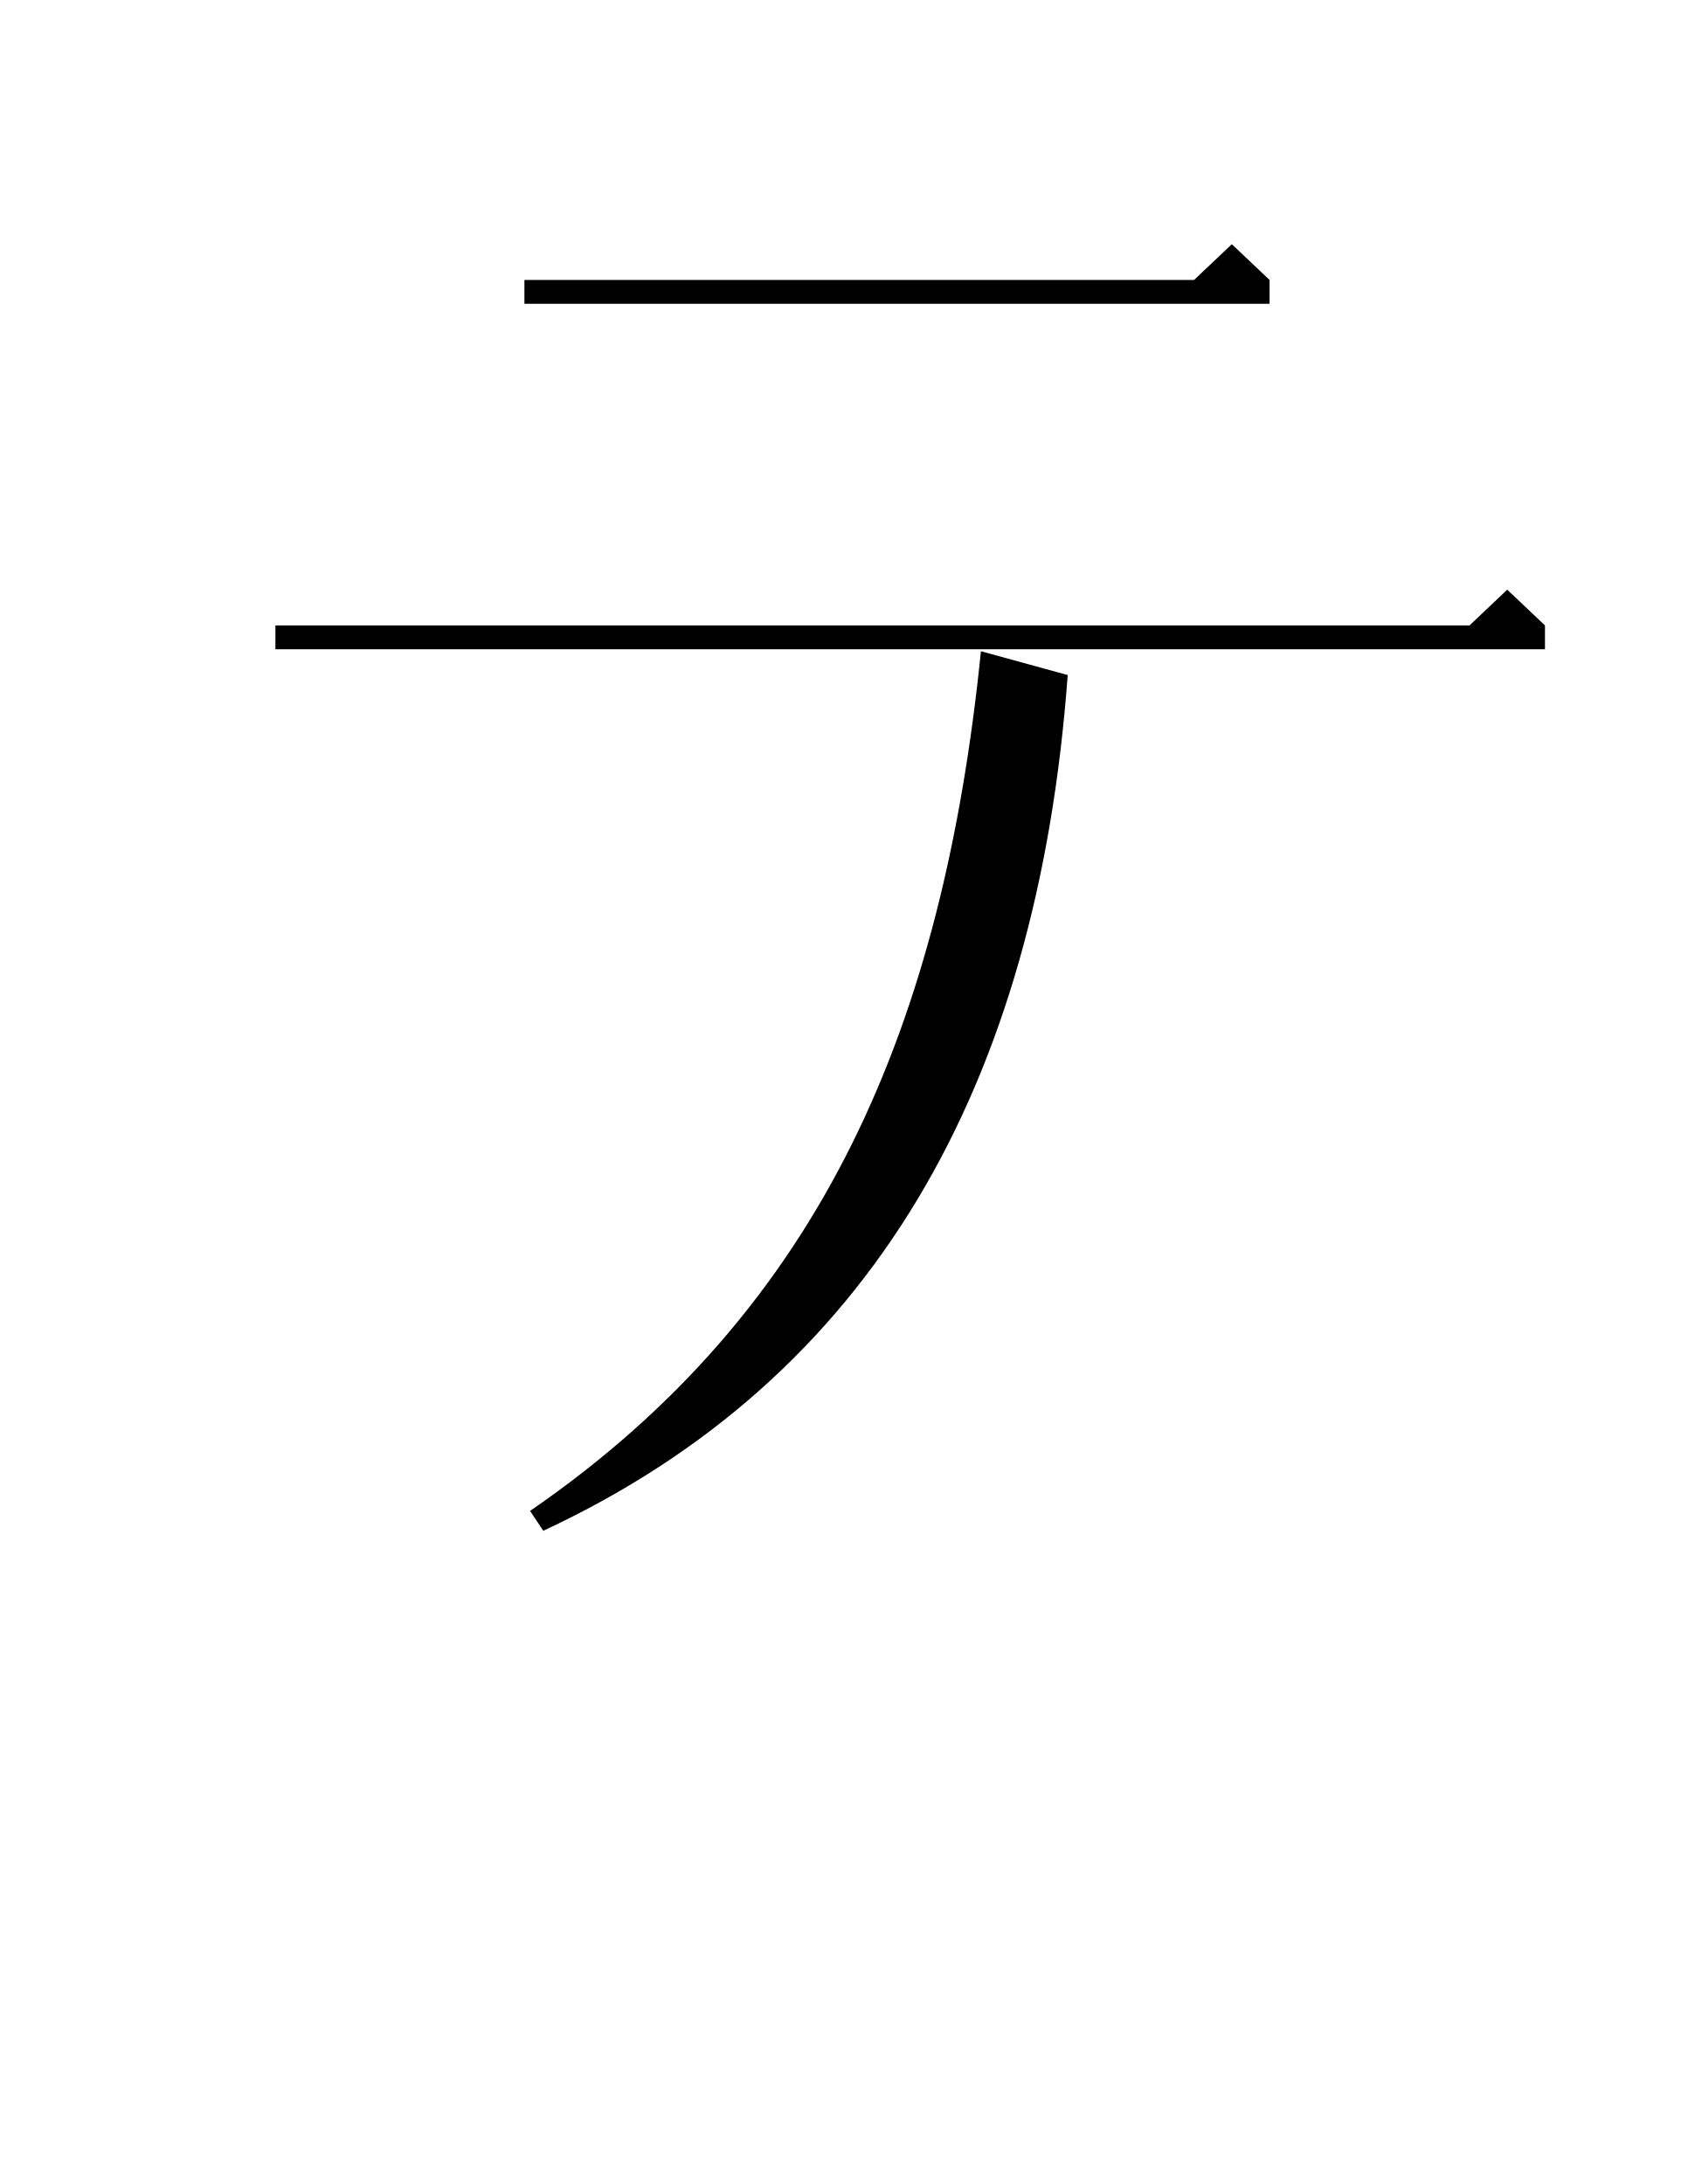
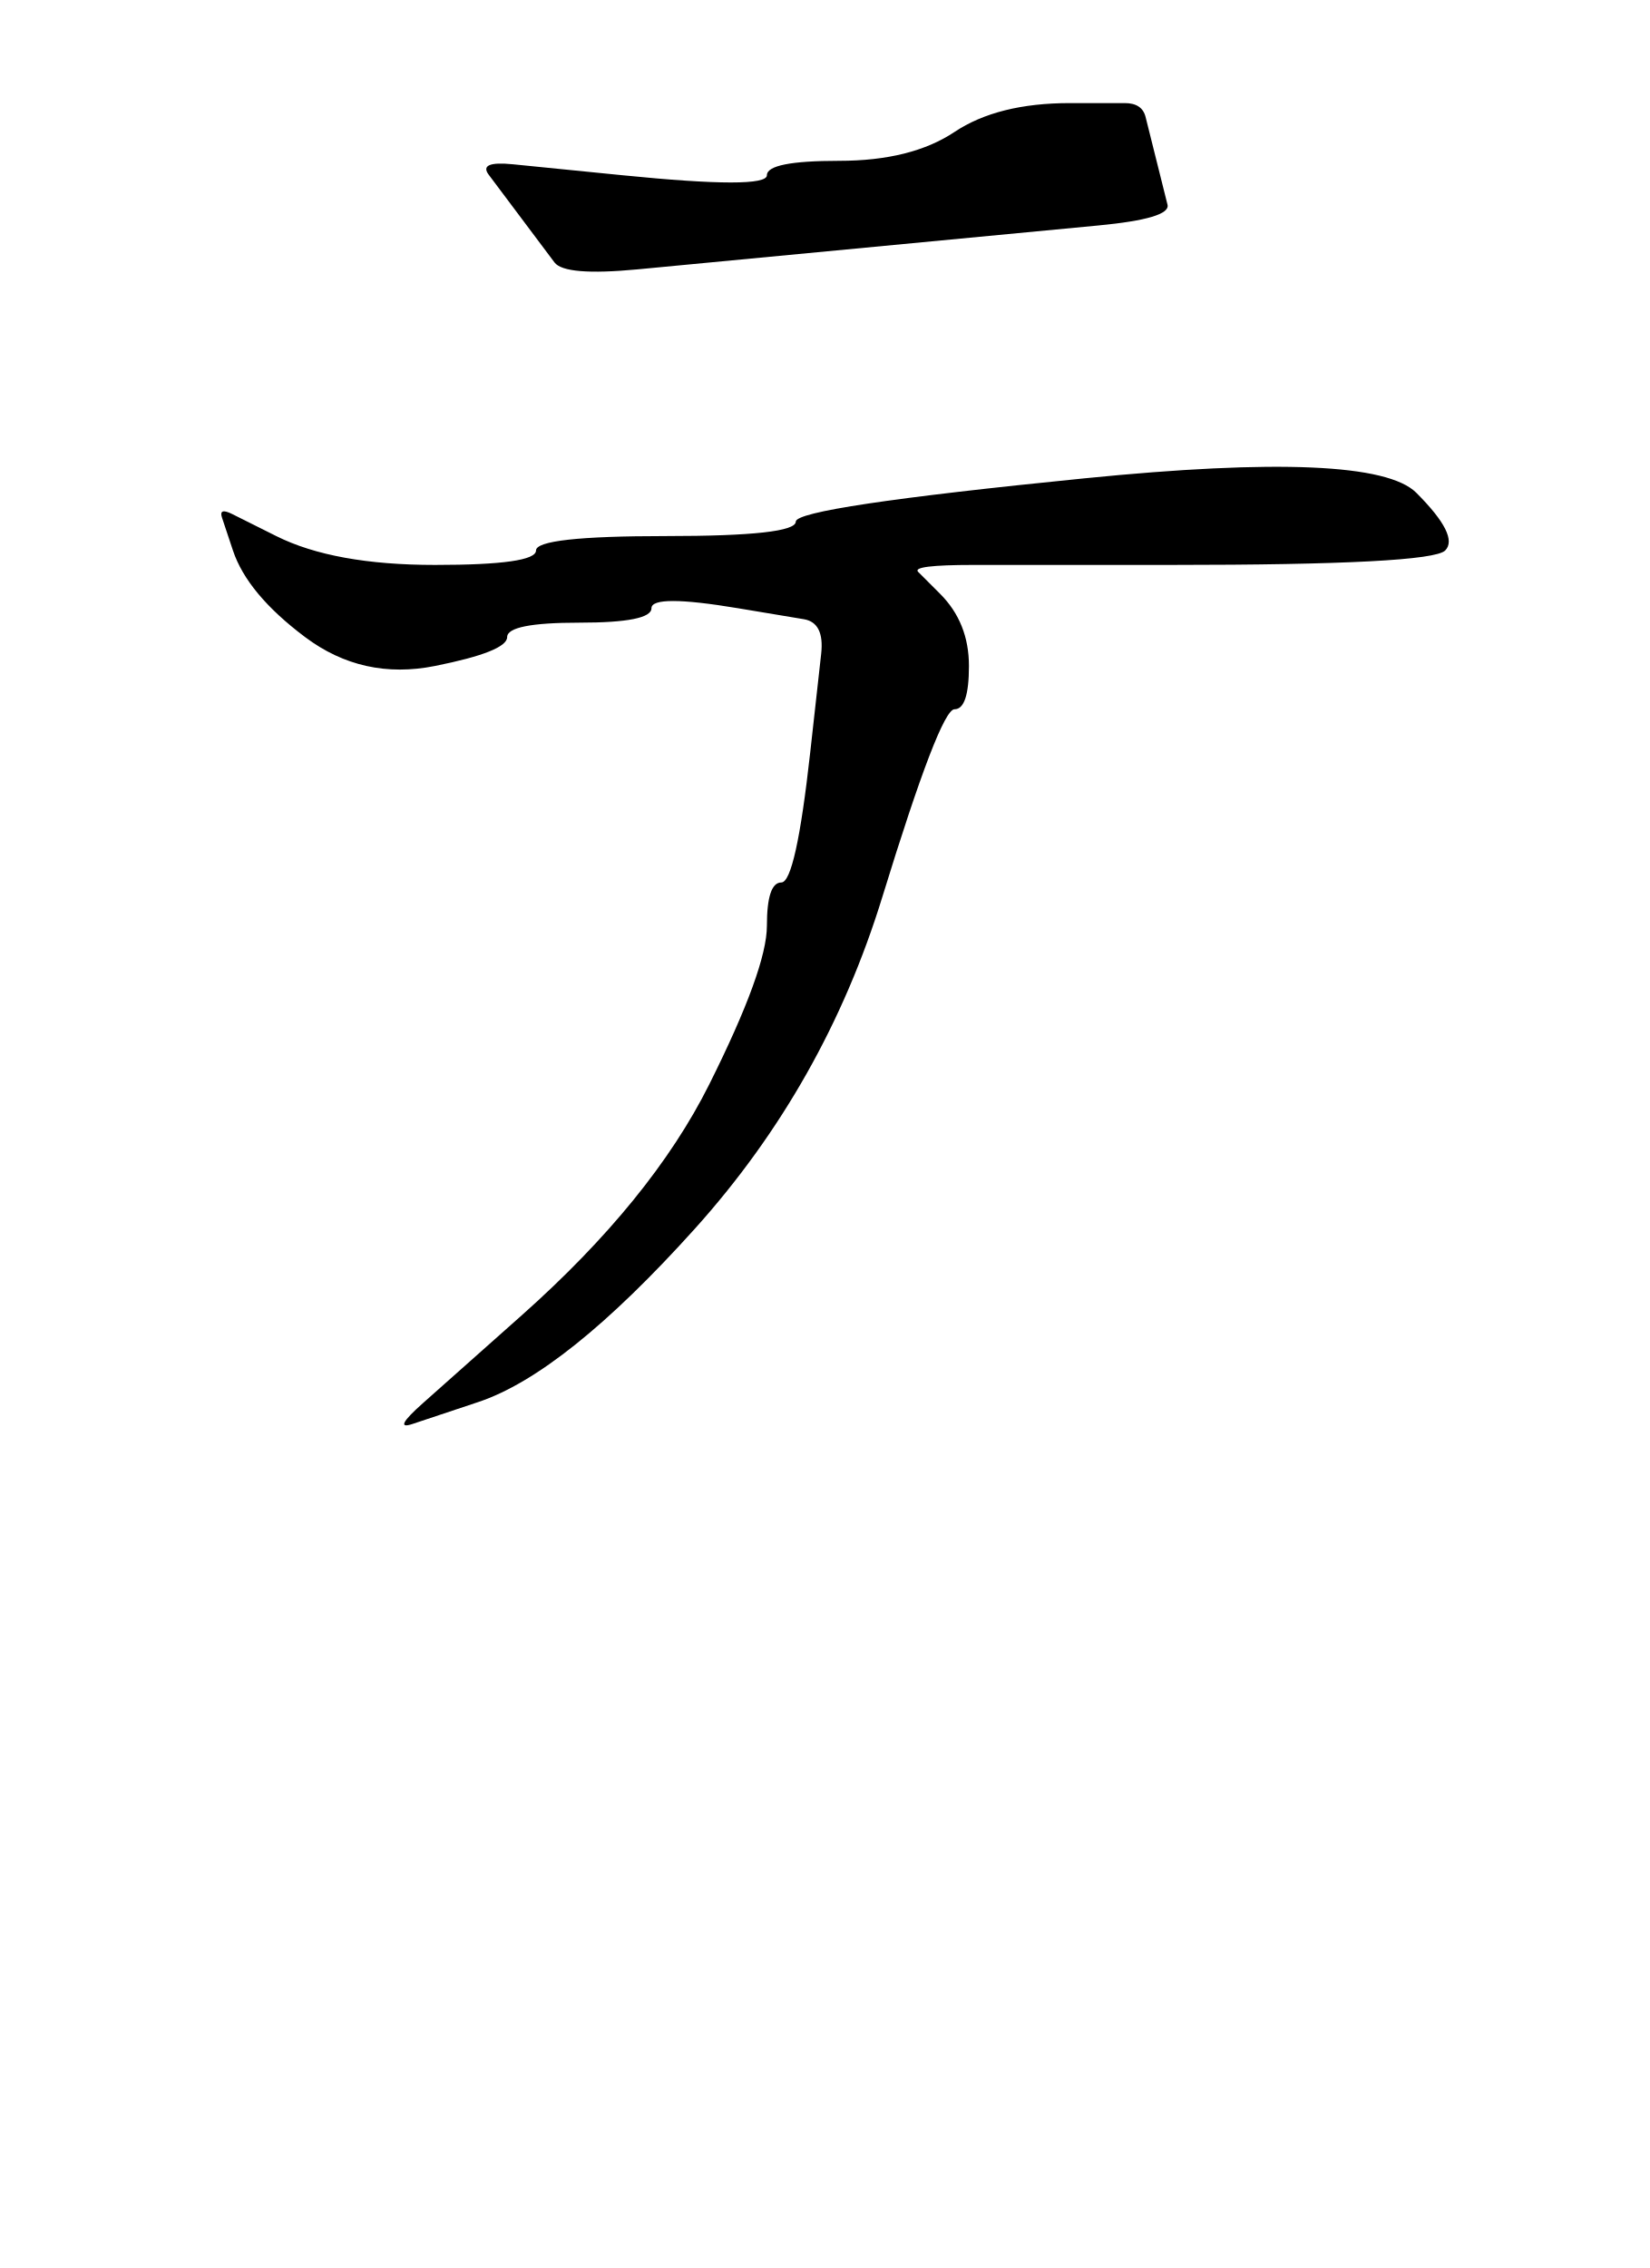
- <svg xmlns="http://www.w3.org/2000/svg" viewBox="0 0 850 1100">
+ <svg xmlns="http://www.w3.org/2000/svg" viewBox="0 0 800 1100">
  <g transform="translate(0 820) scale(1 -1)">
-     <path d="M264.1 667.0H639.35V679.0L620.35 697.0L601.35 679.0H264.1V667.0ZM138.7 493.0H778.05V505.0L759.05 523.0L740.05 505.0H138.7V493.0ZM494.0 492.0C475.0 305.0 415.15 161.0 266.95 59.0L273.6 49.0C438.9 126.0 522.5 273.0 537.7 480.0L494.0 492.0Z" fill="black" fill-rule="nonzero" />
+     <path d="M107.68 568.96 113.0 553.0Q120.0 532.0 148.0 511.0Q176.0 490.0 211.0 497.0Q246.0 504.0 246.0 511.0Q246.0 518.0 281.0 518.0Q316.0 518.0 316.0 525.0Q316.0 532.0 358.0 525.0L389.92 519.68Q400.0 518.0 398.32 502.88L393.0 455.0Q386.0 392.0 379.0 392.0Q372.0 392.0 372.0 371.0Q372.0 350.0 344.0 294.0Q316.0 238.0 253.0 182.0L205.12 139.44Q190.0 126.0 200.08 129.36L232.0 140.0Q274.0 154.0 337.0 224.0Q400.0 294.0 428.0 385.0Q456.0 476.0 463.0 476.0Q470.0 476.0 470.0 497.0Q470.0 518.0 456.0 532.0L445.36 542.64Q442.0 546.0 472.24 546.0H568.0Q694.0 546.0 701.0 553.0Q708.0 560.0 687.0 581.0Q666.0 602.0 526.0 588.0Q386.0 574.0 386.0 567.0Q386.0 560.0 323.0 560.0Q260.0 560.0 260.0 553.0Q260.0 546.0 211.0 546.0Q162.0 546.0 134.0 560.0L112.72 570.64Q106.0 574.0 107.68 568.96ZM237.04 735.28 268.96 692.72Q274.0 686.0 309.28 689.36L532.72 710.64Q568.0 714.0 566.32 720.72L555.68 763.28Q554.0 770.0 545.6 770.0H519.0Q484.0 770.0 463.0 756.0Q442.0 742.0 407.0 742.0Q372.0 742.0 372.0 735.0Q372.0 728.0 302.0 735.0L248.8 740.32Q232.0 742.0 237.04 735.28Z" fill="black" fill-rule="nonzero" />
  </g>
</svg>
